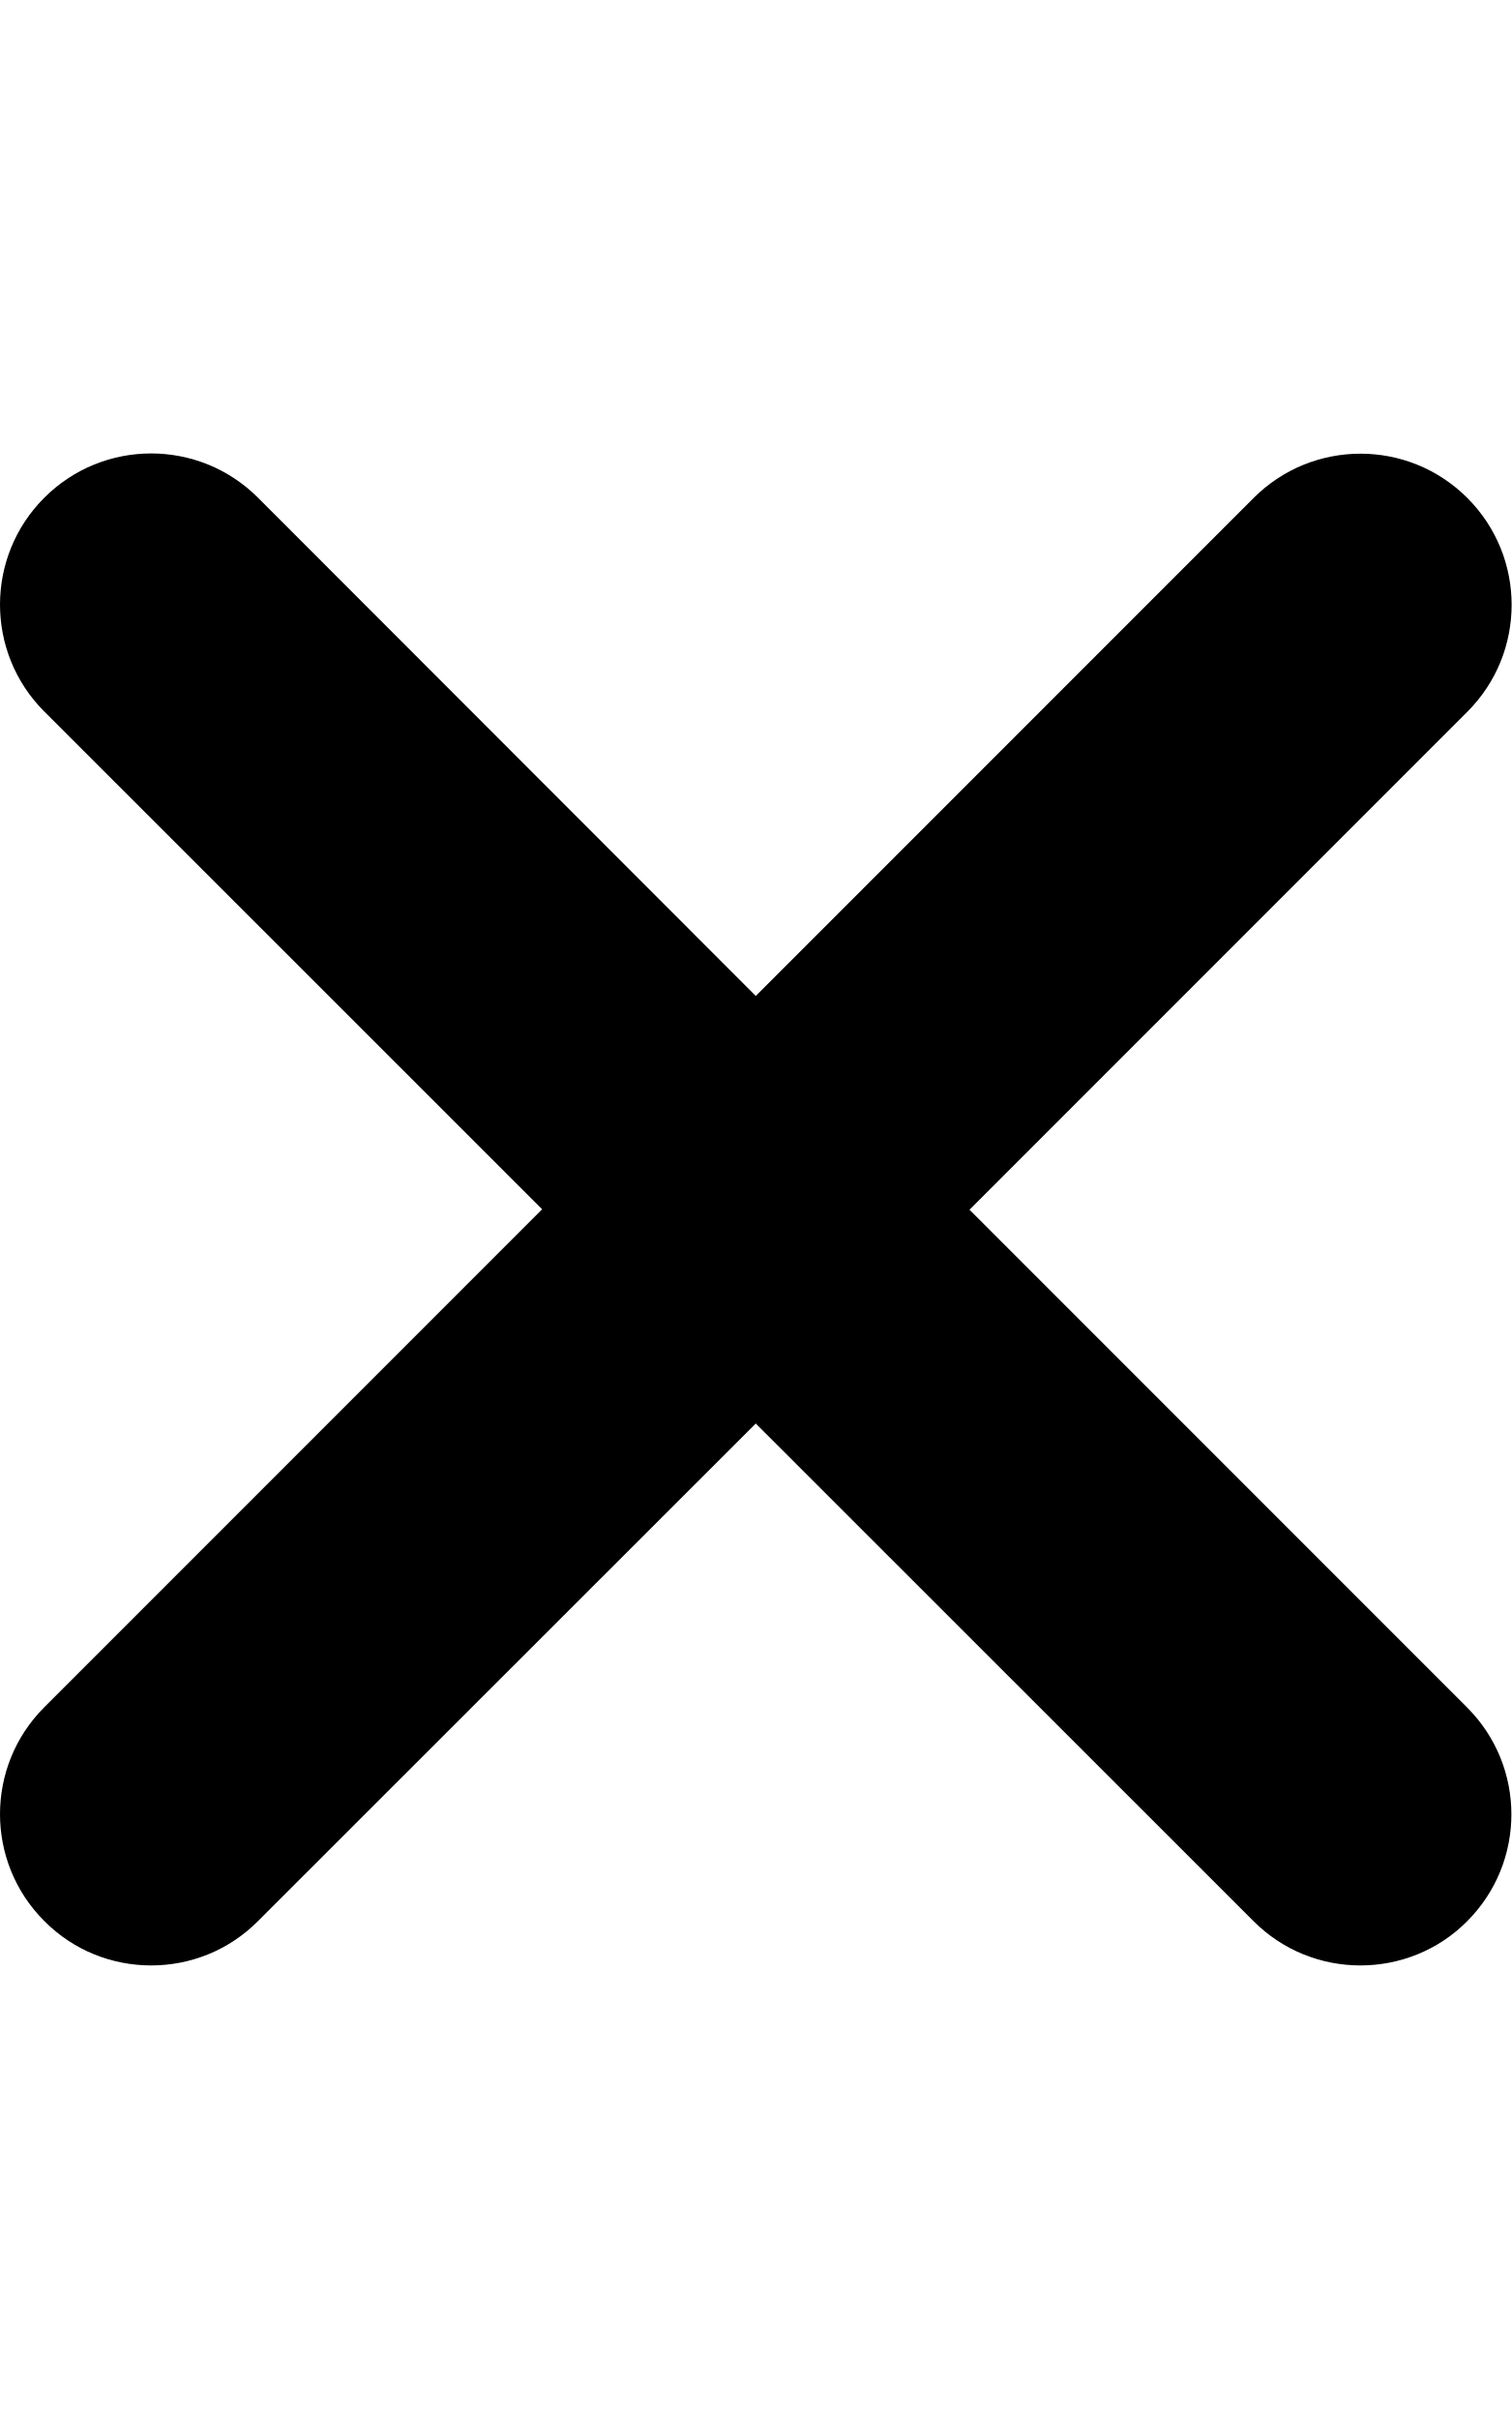
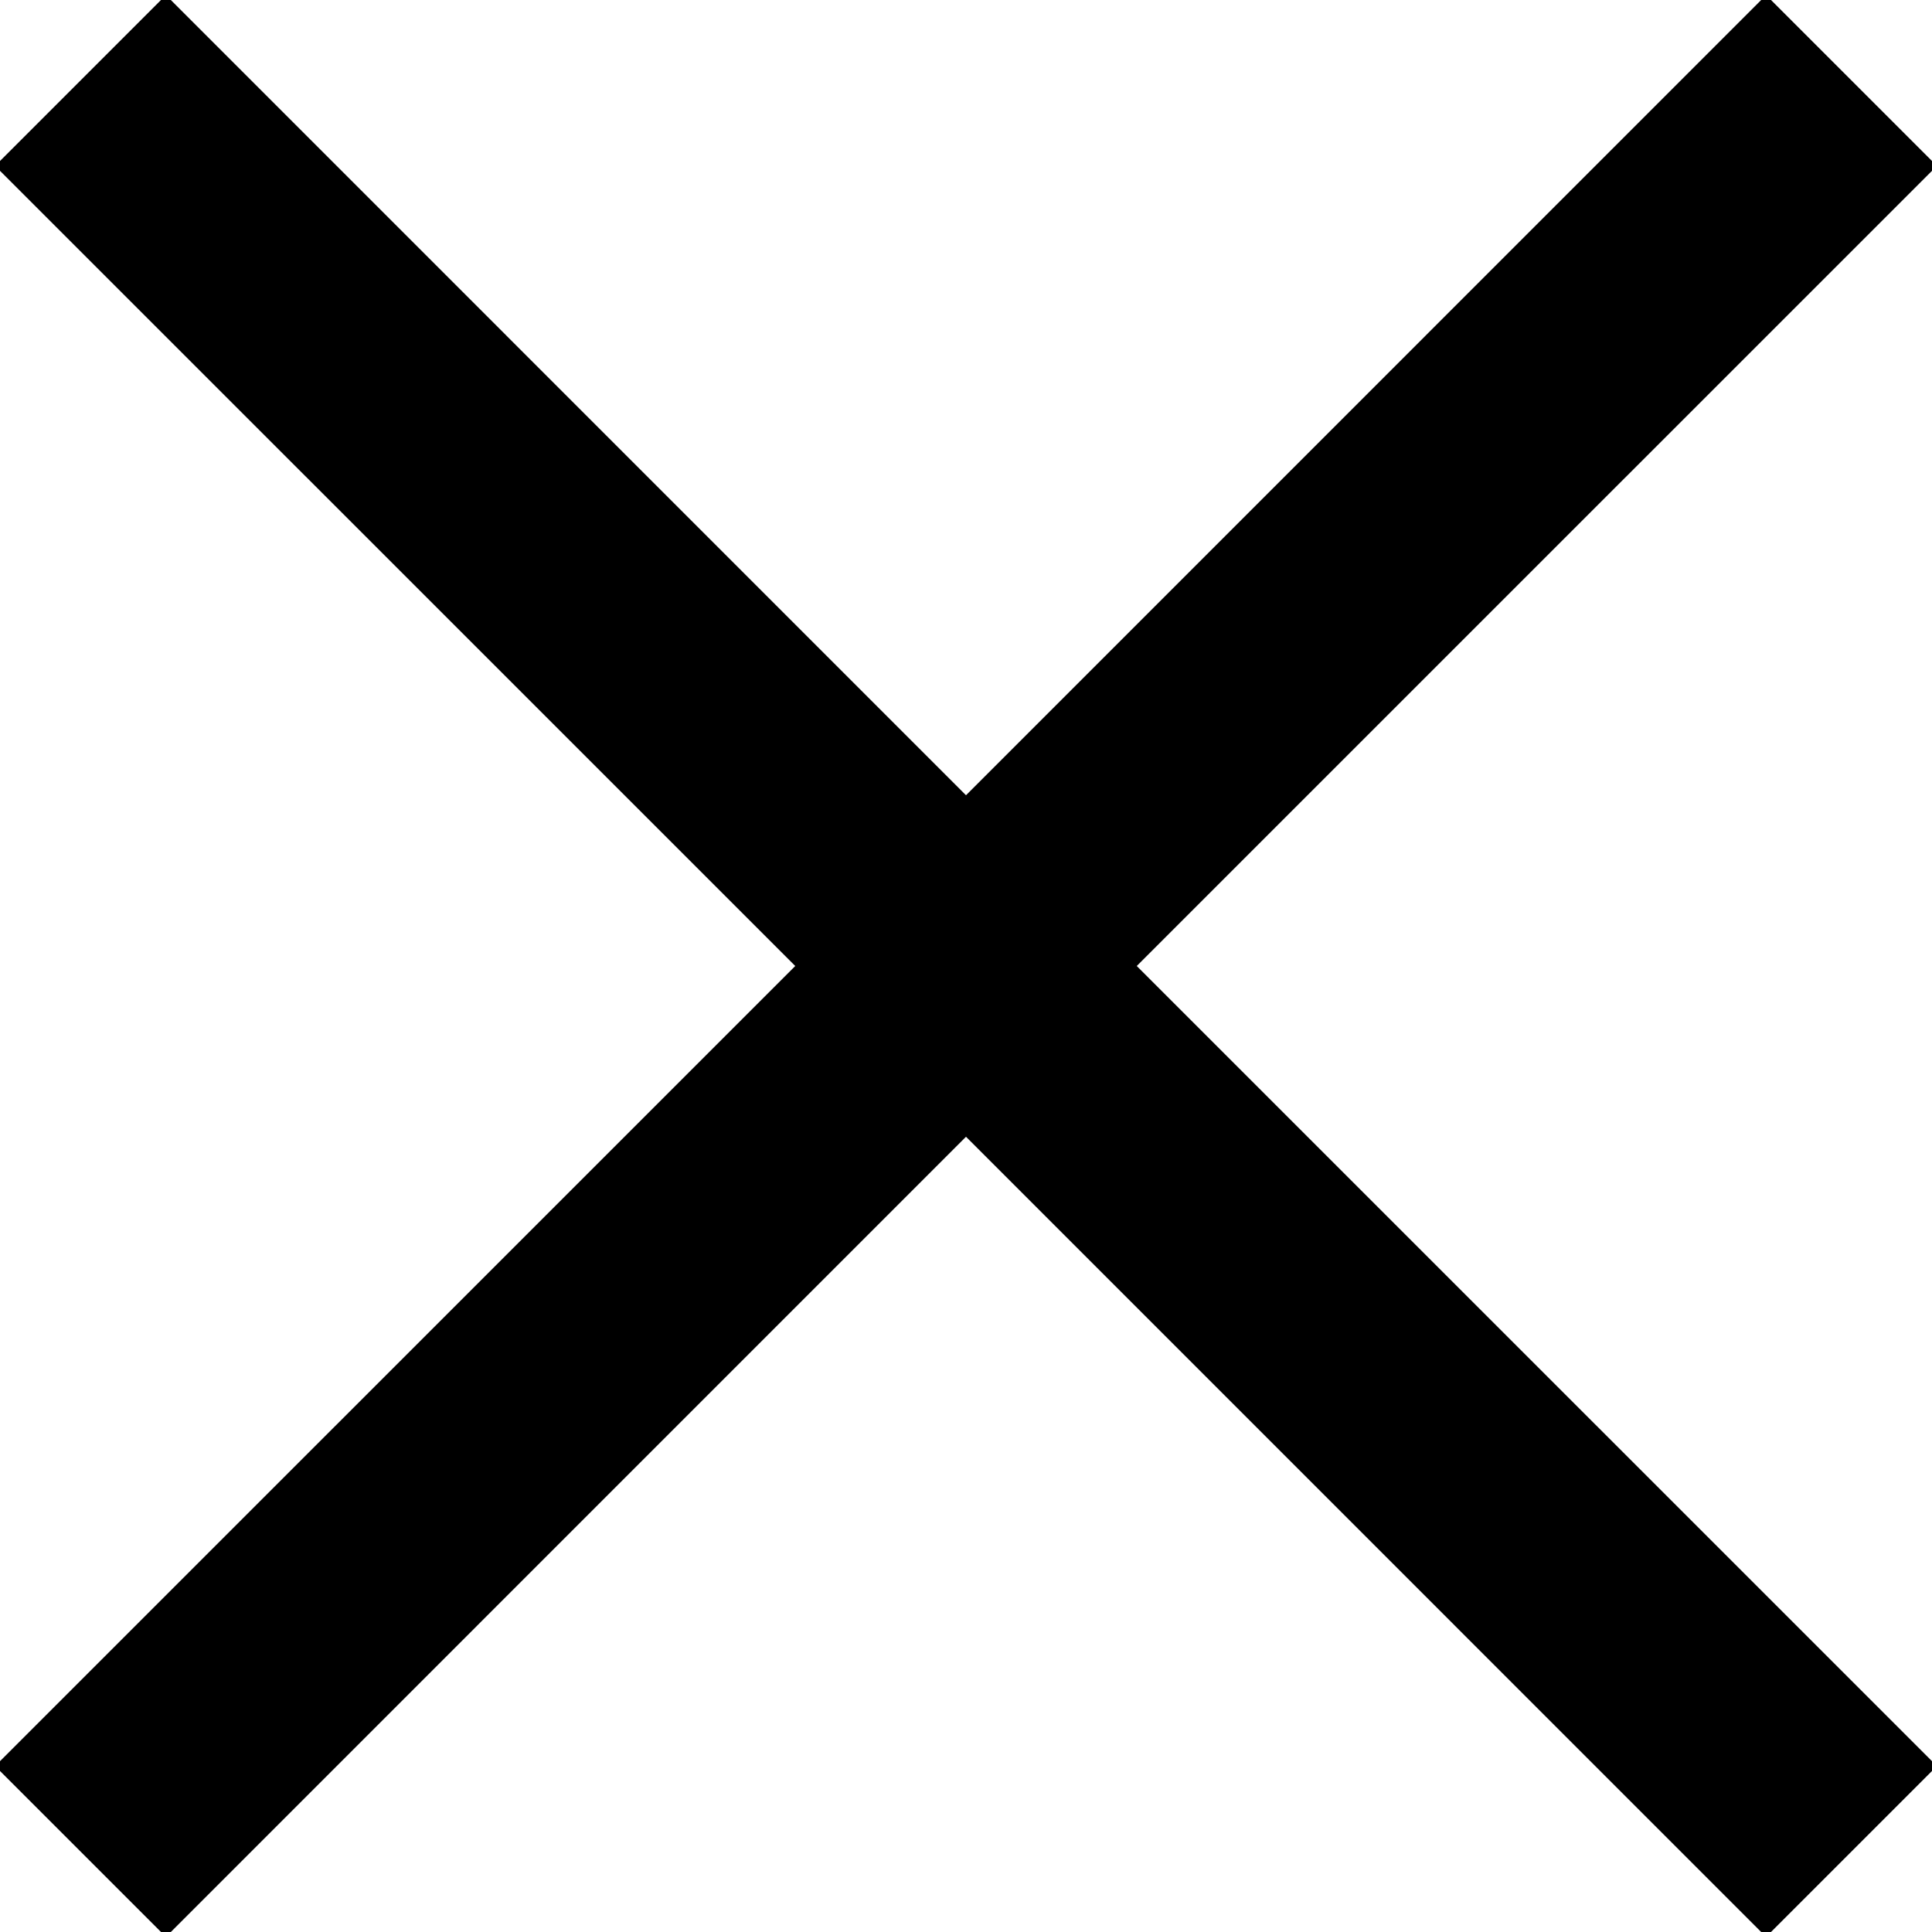
- <svg xmlns="http://www.w3.org/2000/svg" viewBox="0 0 320 512">
-   <path fill="currentColor" d="M310.6 361.4c12.5 12.5 12.5 32.75 0 45.25C304.4 412.9 296.2 416 288 416s-16.38-3.125-22.62-9.375L160 301.3L54.63 406.6C48.38 412.9 40.19 416 32 416S15.63 412.9 9.375 406.6c-12.5-12.5-12.5-32.75 0-45.25l105.4-105.4L9.375 150.6c-12.5-12.5-12.5-32.75 0-45.25s32.75-12.5 45.25 0L160 210.8l105.4-105.4c12.5-12.5 32.75-12.5 45.25 0s12.5 32.75 0 45.25l-105.4 105.4L310.6 361.4z" />
+ <svg xmlns="http://www.w3.org/2000/svg" id="Isolation_Mode" data-name="Isolation Mode" viewBox="0 0 24 24" width="512" height="512">
+   <polygon fill="currentColor" points="24.061 2.061 21.939 -0.061 12 9.879 2.061 -0.061 -0.061 2.061 9.879 12 -0.061 21.939 2.061 24.061 12 14.121 21.939 24.061 24.061 21.939 14.121 12 24.061 2.061" />
</svg>
